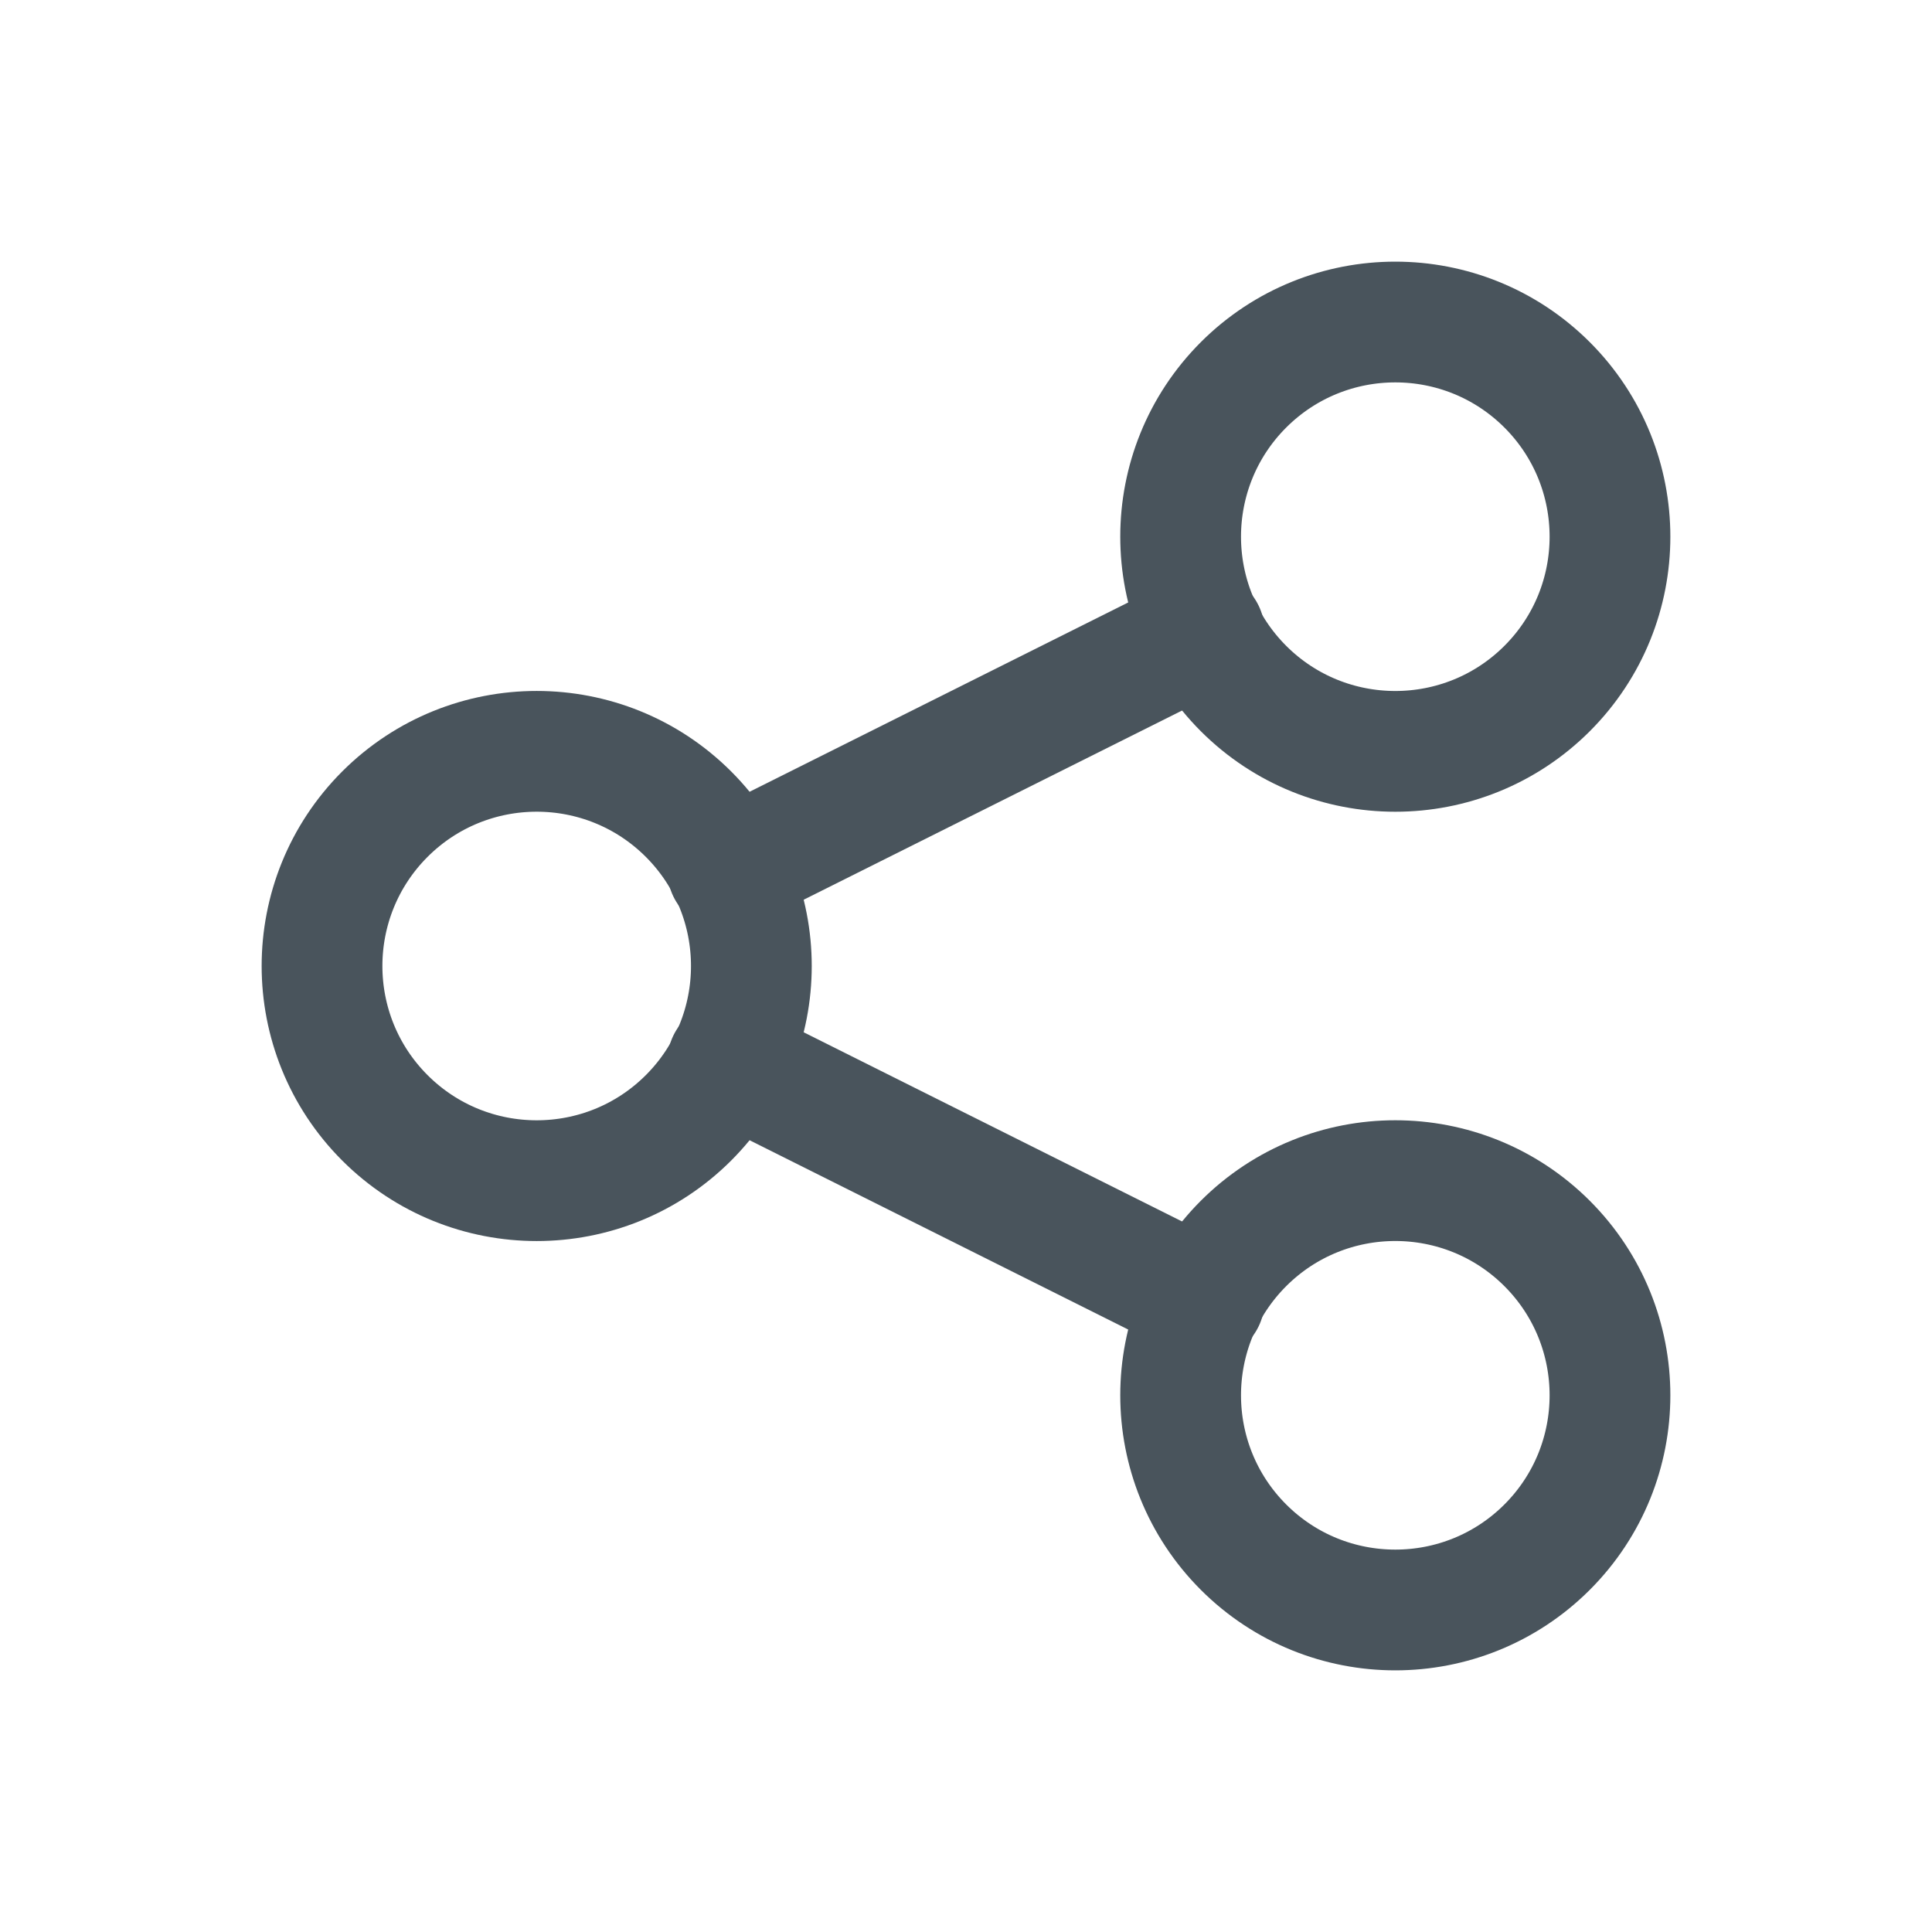
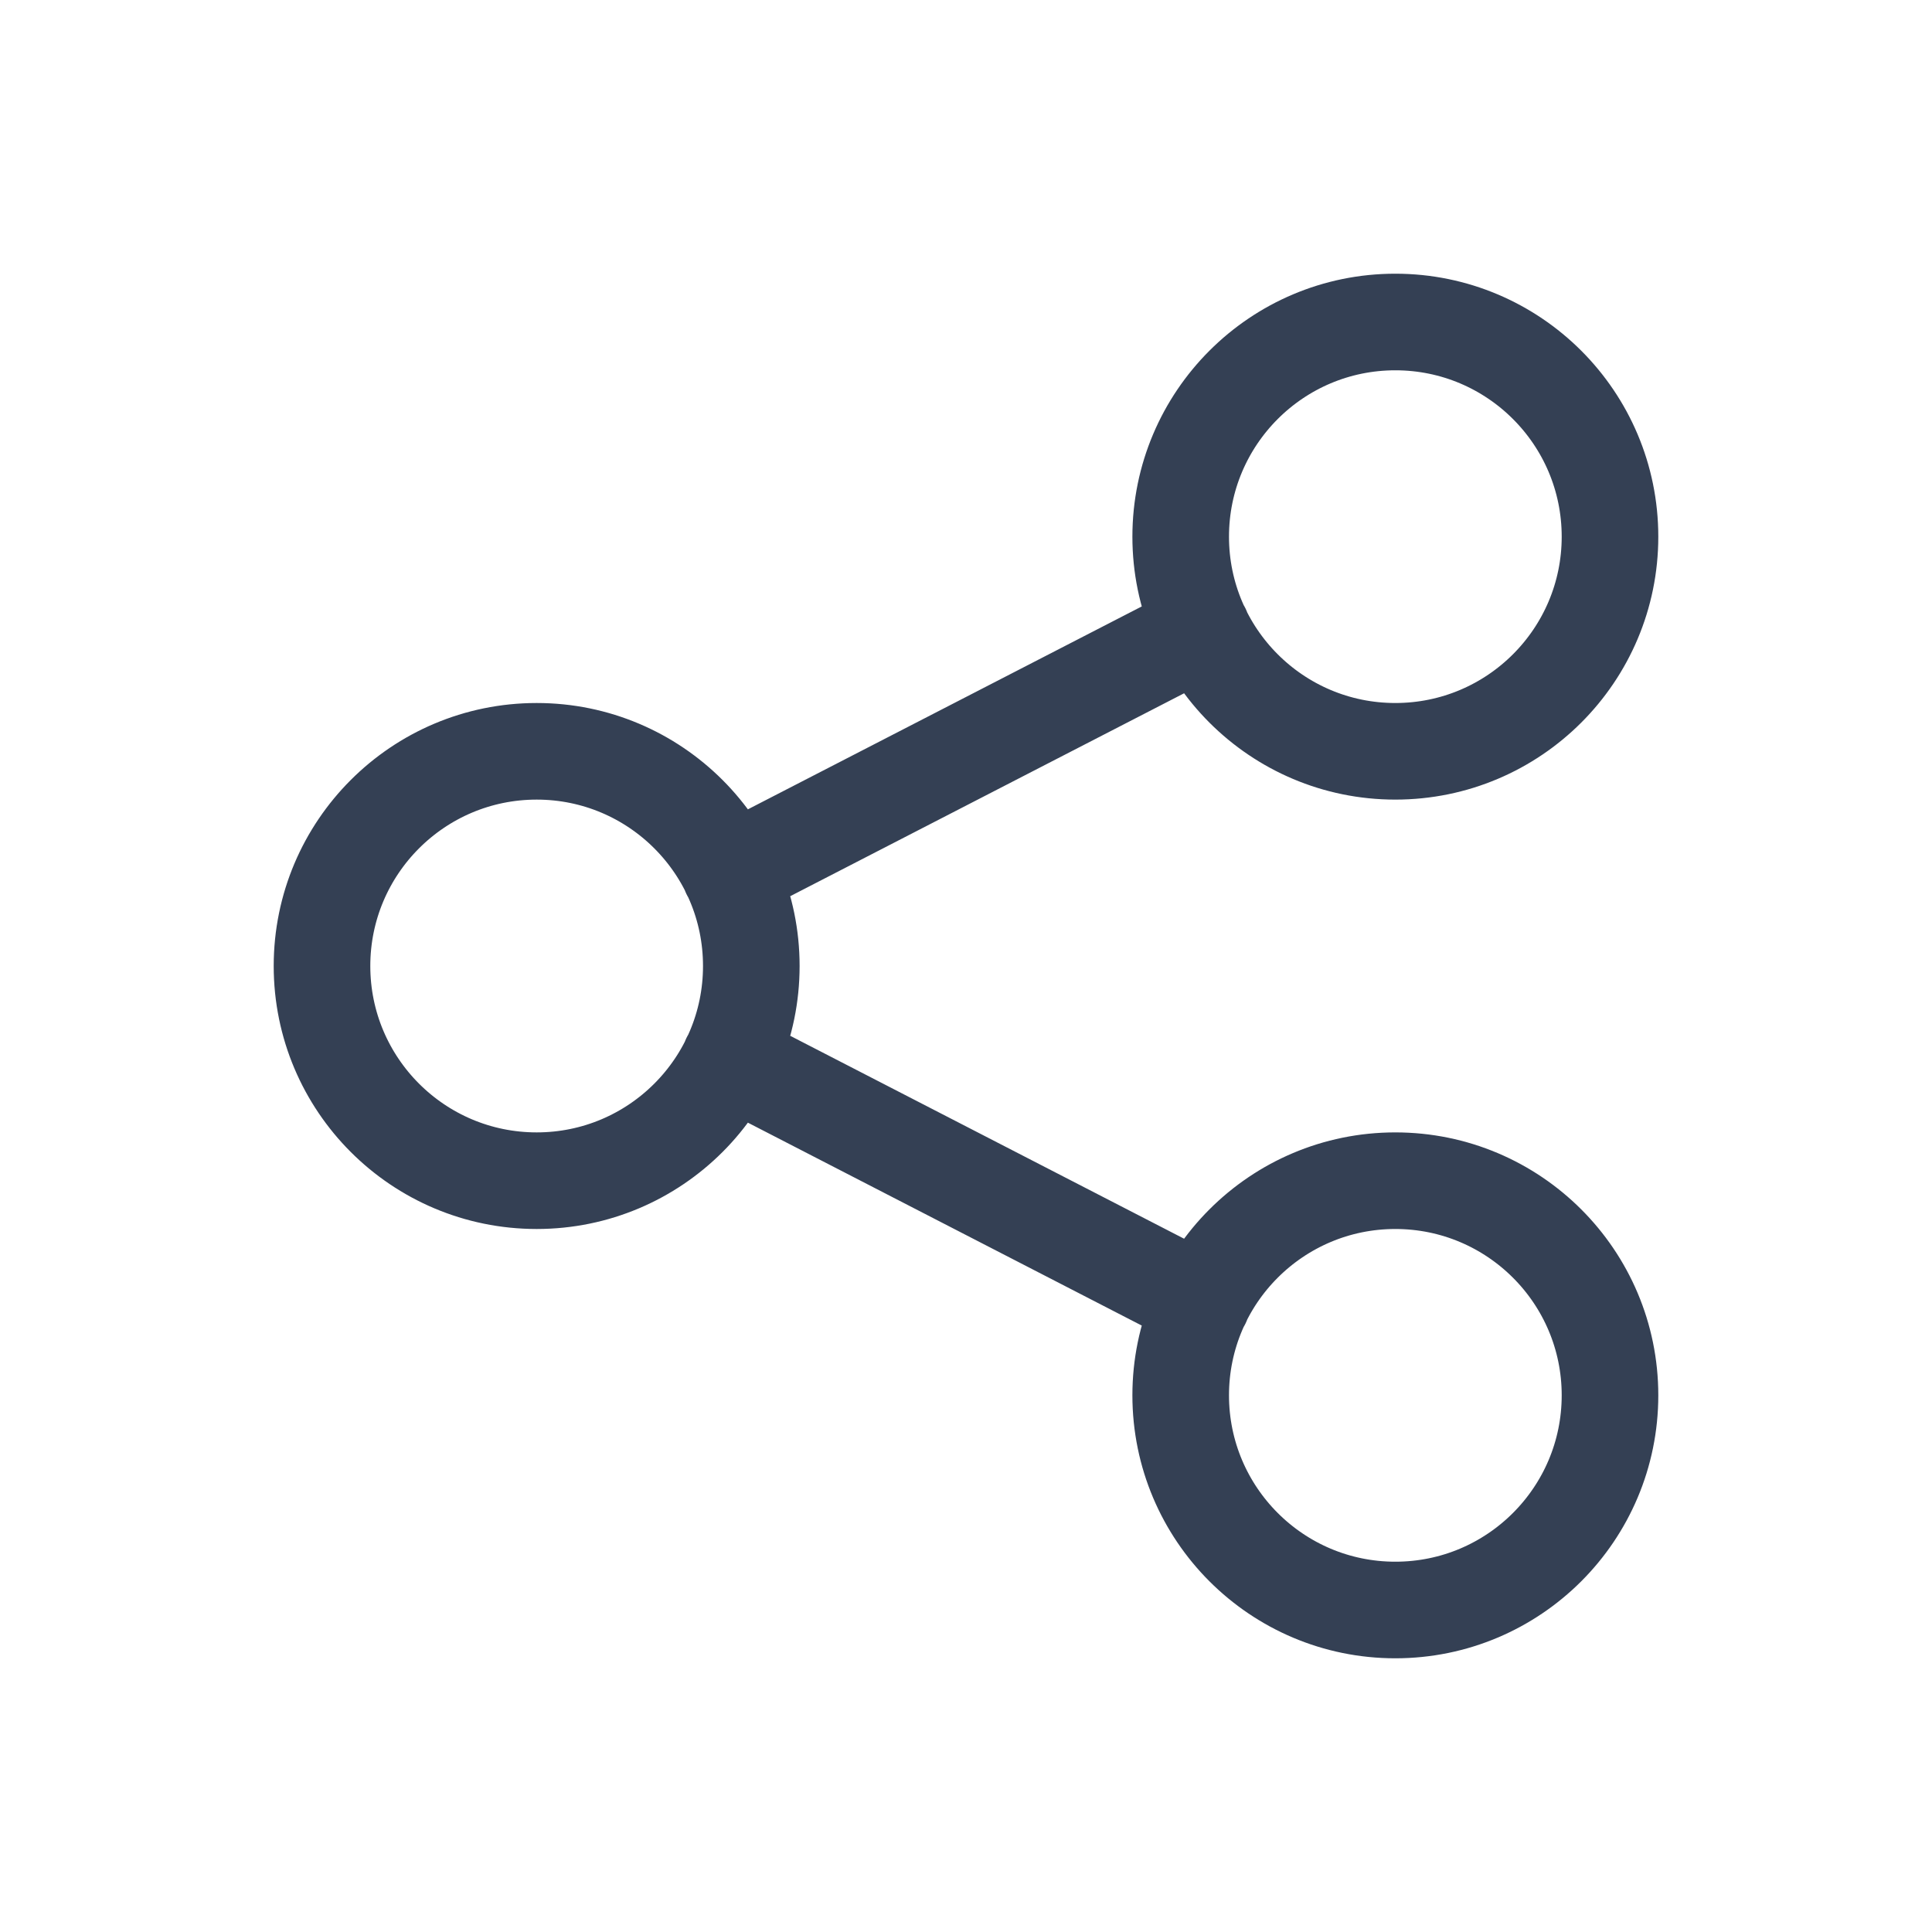
<svg xmlns="http://www.w3.org/2000/svg" width="24" height="24" viewBox="0 0 24 24" fill="none">
-   <path d="M8.553 10.114C9.594 11.156 9.594 12.844 8.553 13.886C7.511 14.927 5.823 14.927 4.781 13.886C3.74 12.844 3.74 11.156 4.781 10.114C5.823 9.073 7.511 9.073 8.553 10.114" stroke="#49545C" stroke-width="1.5" stroke-linecap="round" stroke-linejoin="round" />
-   <path d="M19.219 4.781C20.26 5.823 20.26 7.511 19.219 8.553C18.177 9.594 16.489 9.594 15.447 8.553C14.406 7.511 14.406 5.823 15.447 4.781C16.489 3.74 18.177 3.74 19.219 4.781" stroke="#49545C" stroke-width="1.5" stroke-linecap="round" stroke-linejoin="round" />
-   <path d="M19.219 15.447C20.26 16.489 20.26 18.177 19.219 19.219C18.177 20.26 16.489 20.26 15.447 19.219C14.406 18.177 14.406 16.489 15.447 15.447C16.489 14.406 18.177 14.406 19.219 15.447" stroke="#49545C" stroke-width="1.5" stroke-linecap="round" stroke-linejoin="round" />
-   <path d="M9.04 10.81L14.96 7.85" stroke="#49545C" stroke-width="1.5" stroke-linecap="round" stroke-linejoin="round" />
-   <path d="M9.04 13.19L14.96 16.15" stroke="#49545C" stroke-width="1.5" stroke-linecap="round" stroke-linejoin="round" />
+   <path d="M9.067 10.844L14.933 7.822M9.067 13.156L14.933 16.178M9.333 12C9.333 13.473 8.139 14.667 6.667 14.667C5.194 14.667 4 13.473 4 12C4 10.527 5.194 9.333 6.667 9.333C8.139 9.333 9.333 10.527 9.333 12ZM20 6.667C20 8.139 18.806 9.333 17.333 9.333C15.861 9.333 14.667 8.139 14.667 6.667C14.667 5.194 15.861 4 17.333 4C18.806 4 20 5.194 20 6.667ZM20 17.333C20 18.806 18.806 20 17.333 20C15.861 20 14.667 18.806 14.667 17.333C14.667 15.861 15.861 14.667 17.333 14.667C18.806 14.667 20 15.861 20 17.333Z" stroke="#344054" stroke-width="1.2" stroke-linecap="round" stroke-linejoin="round" />
</svg>
